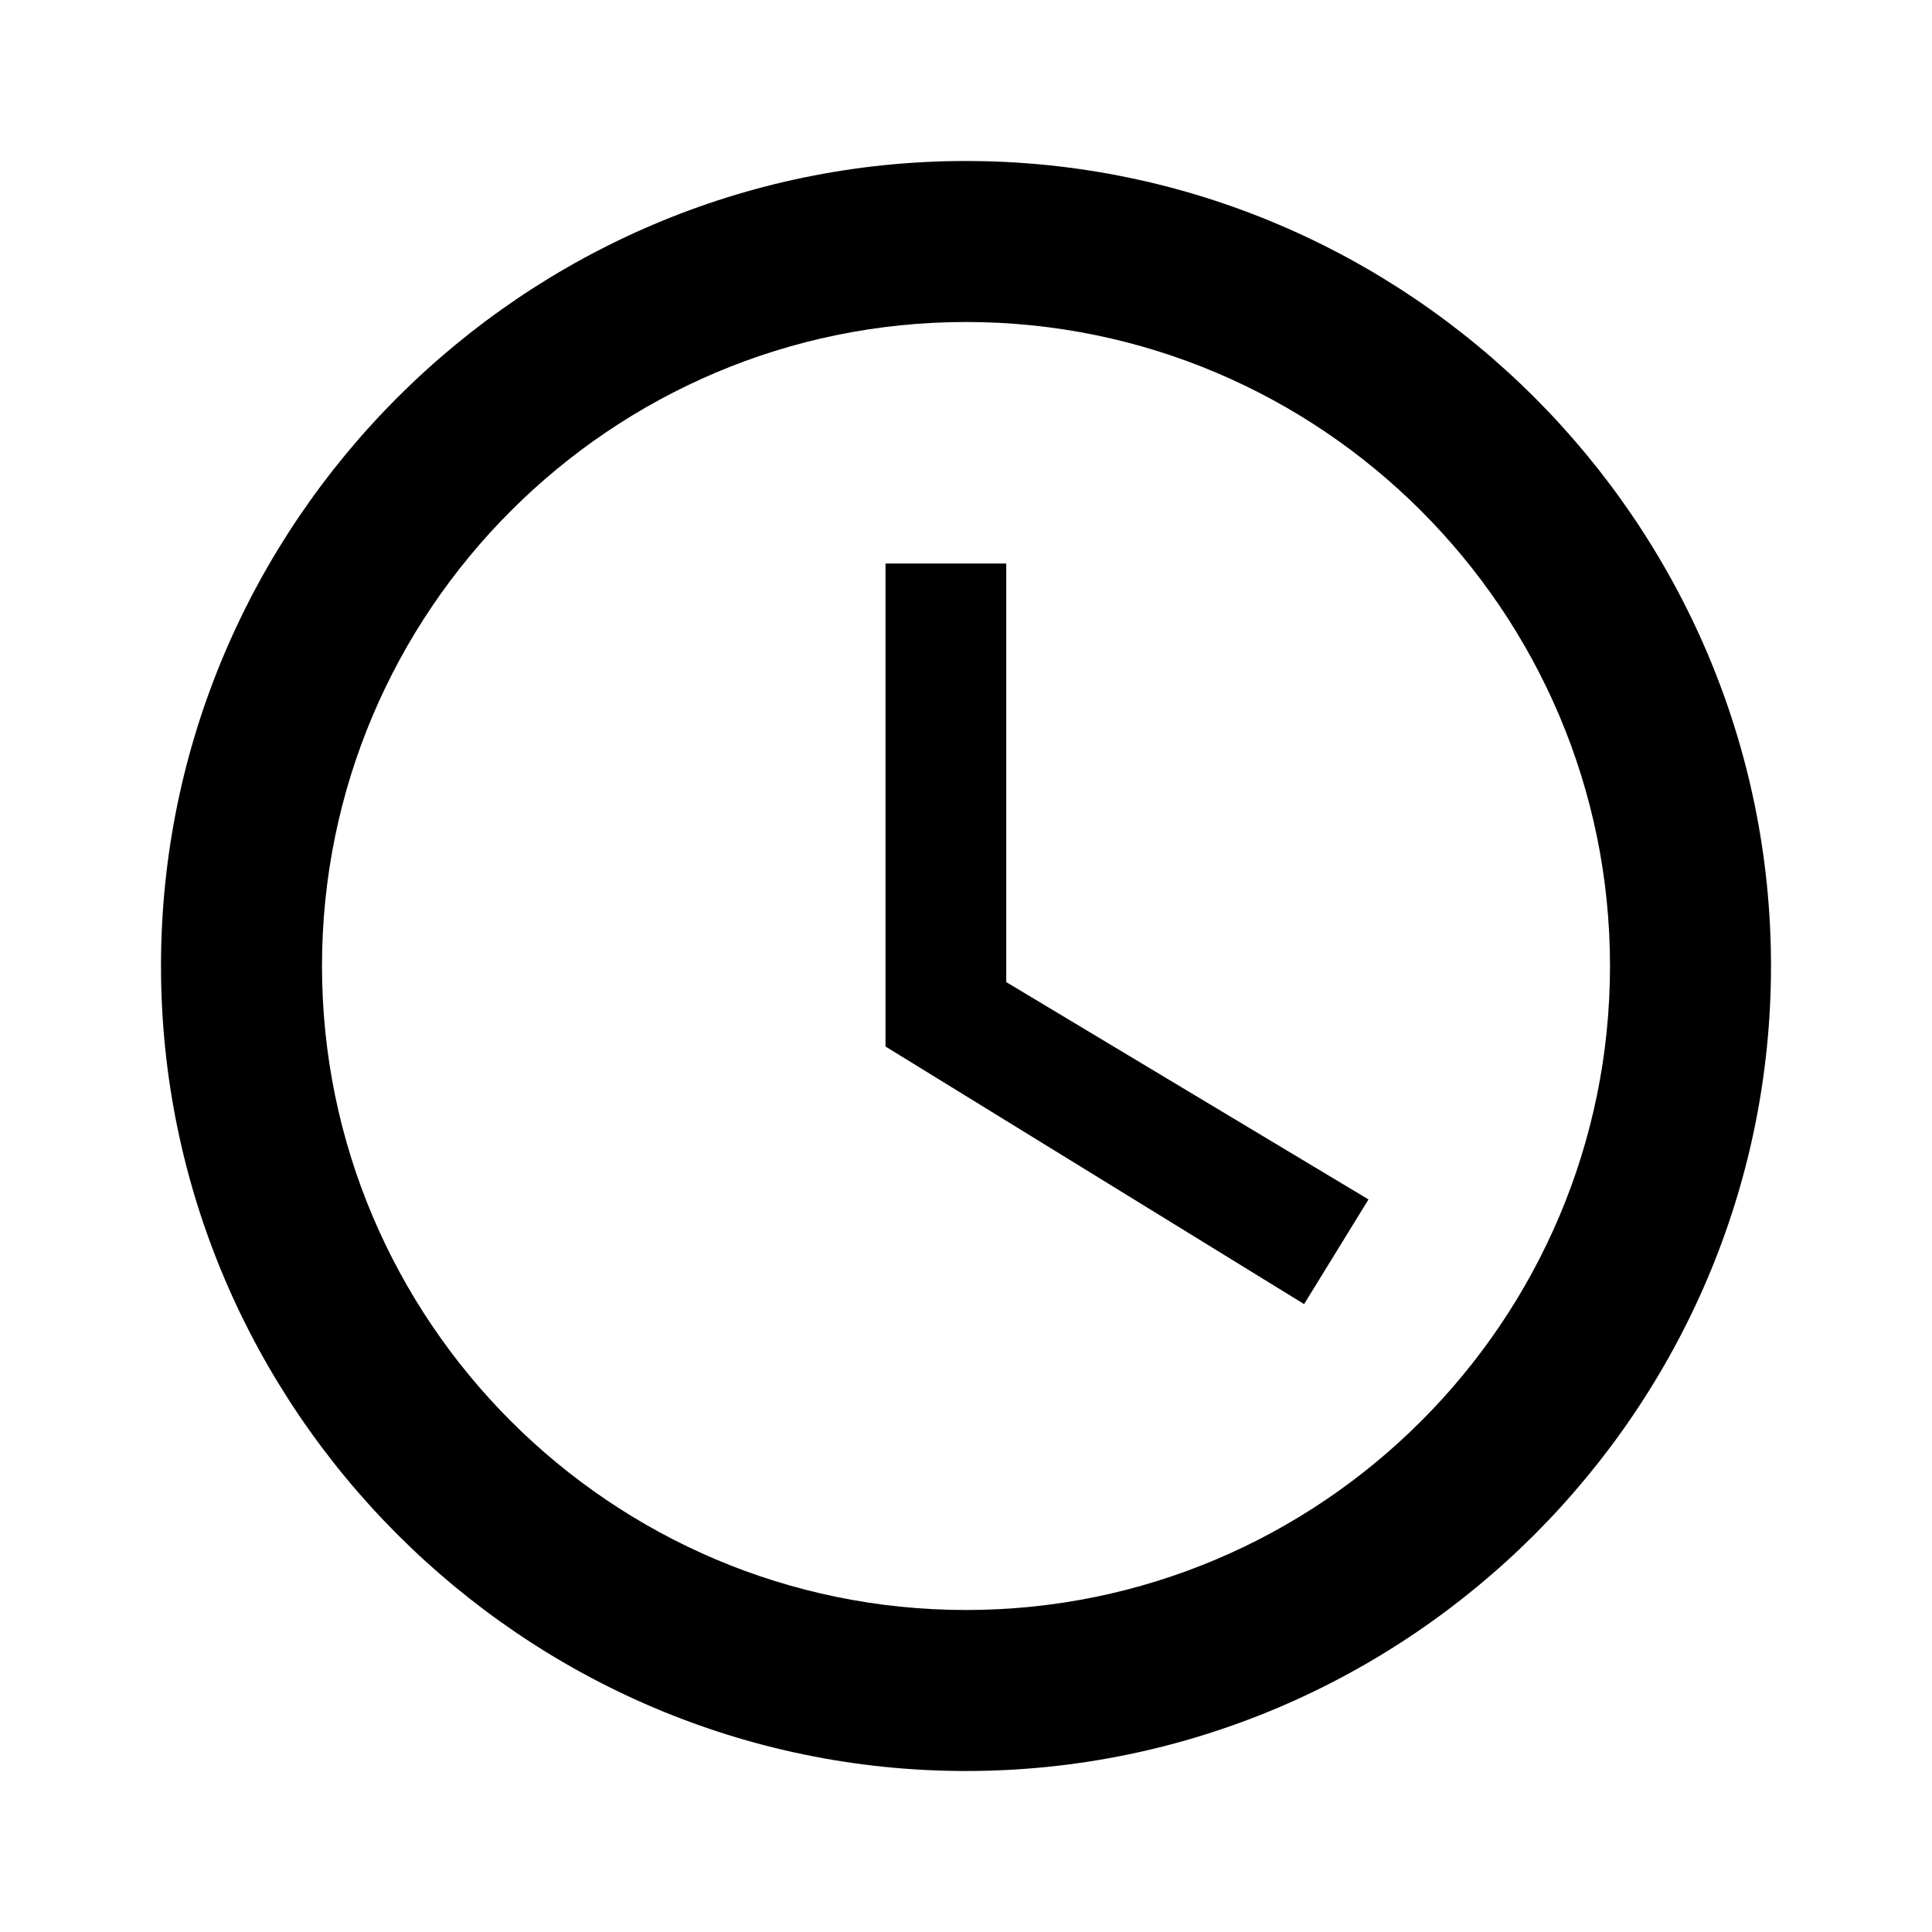
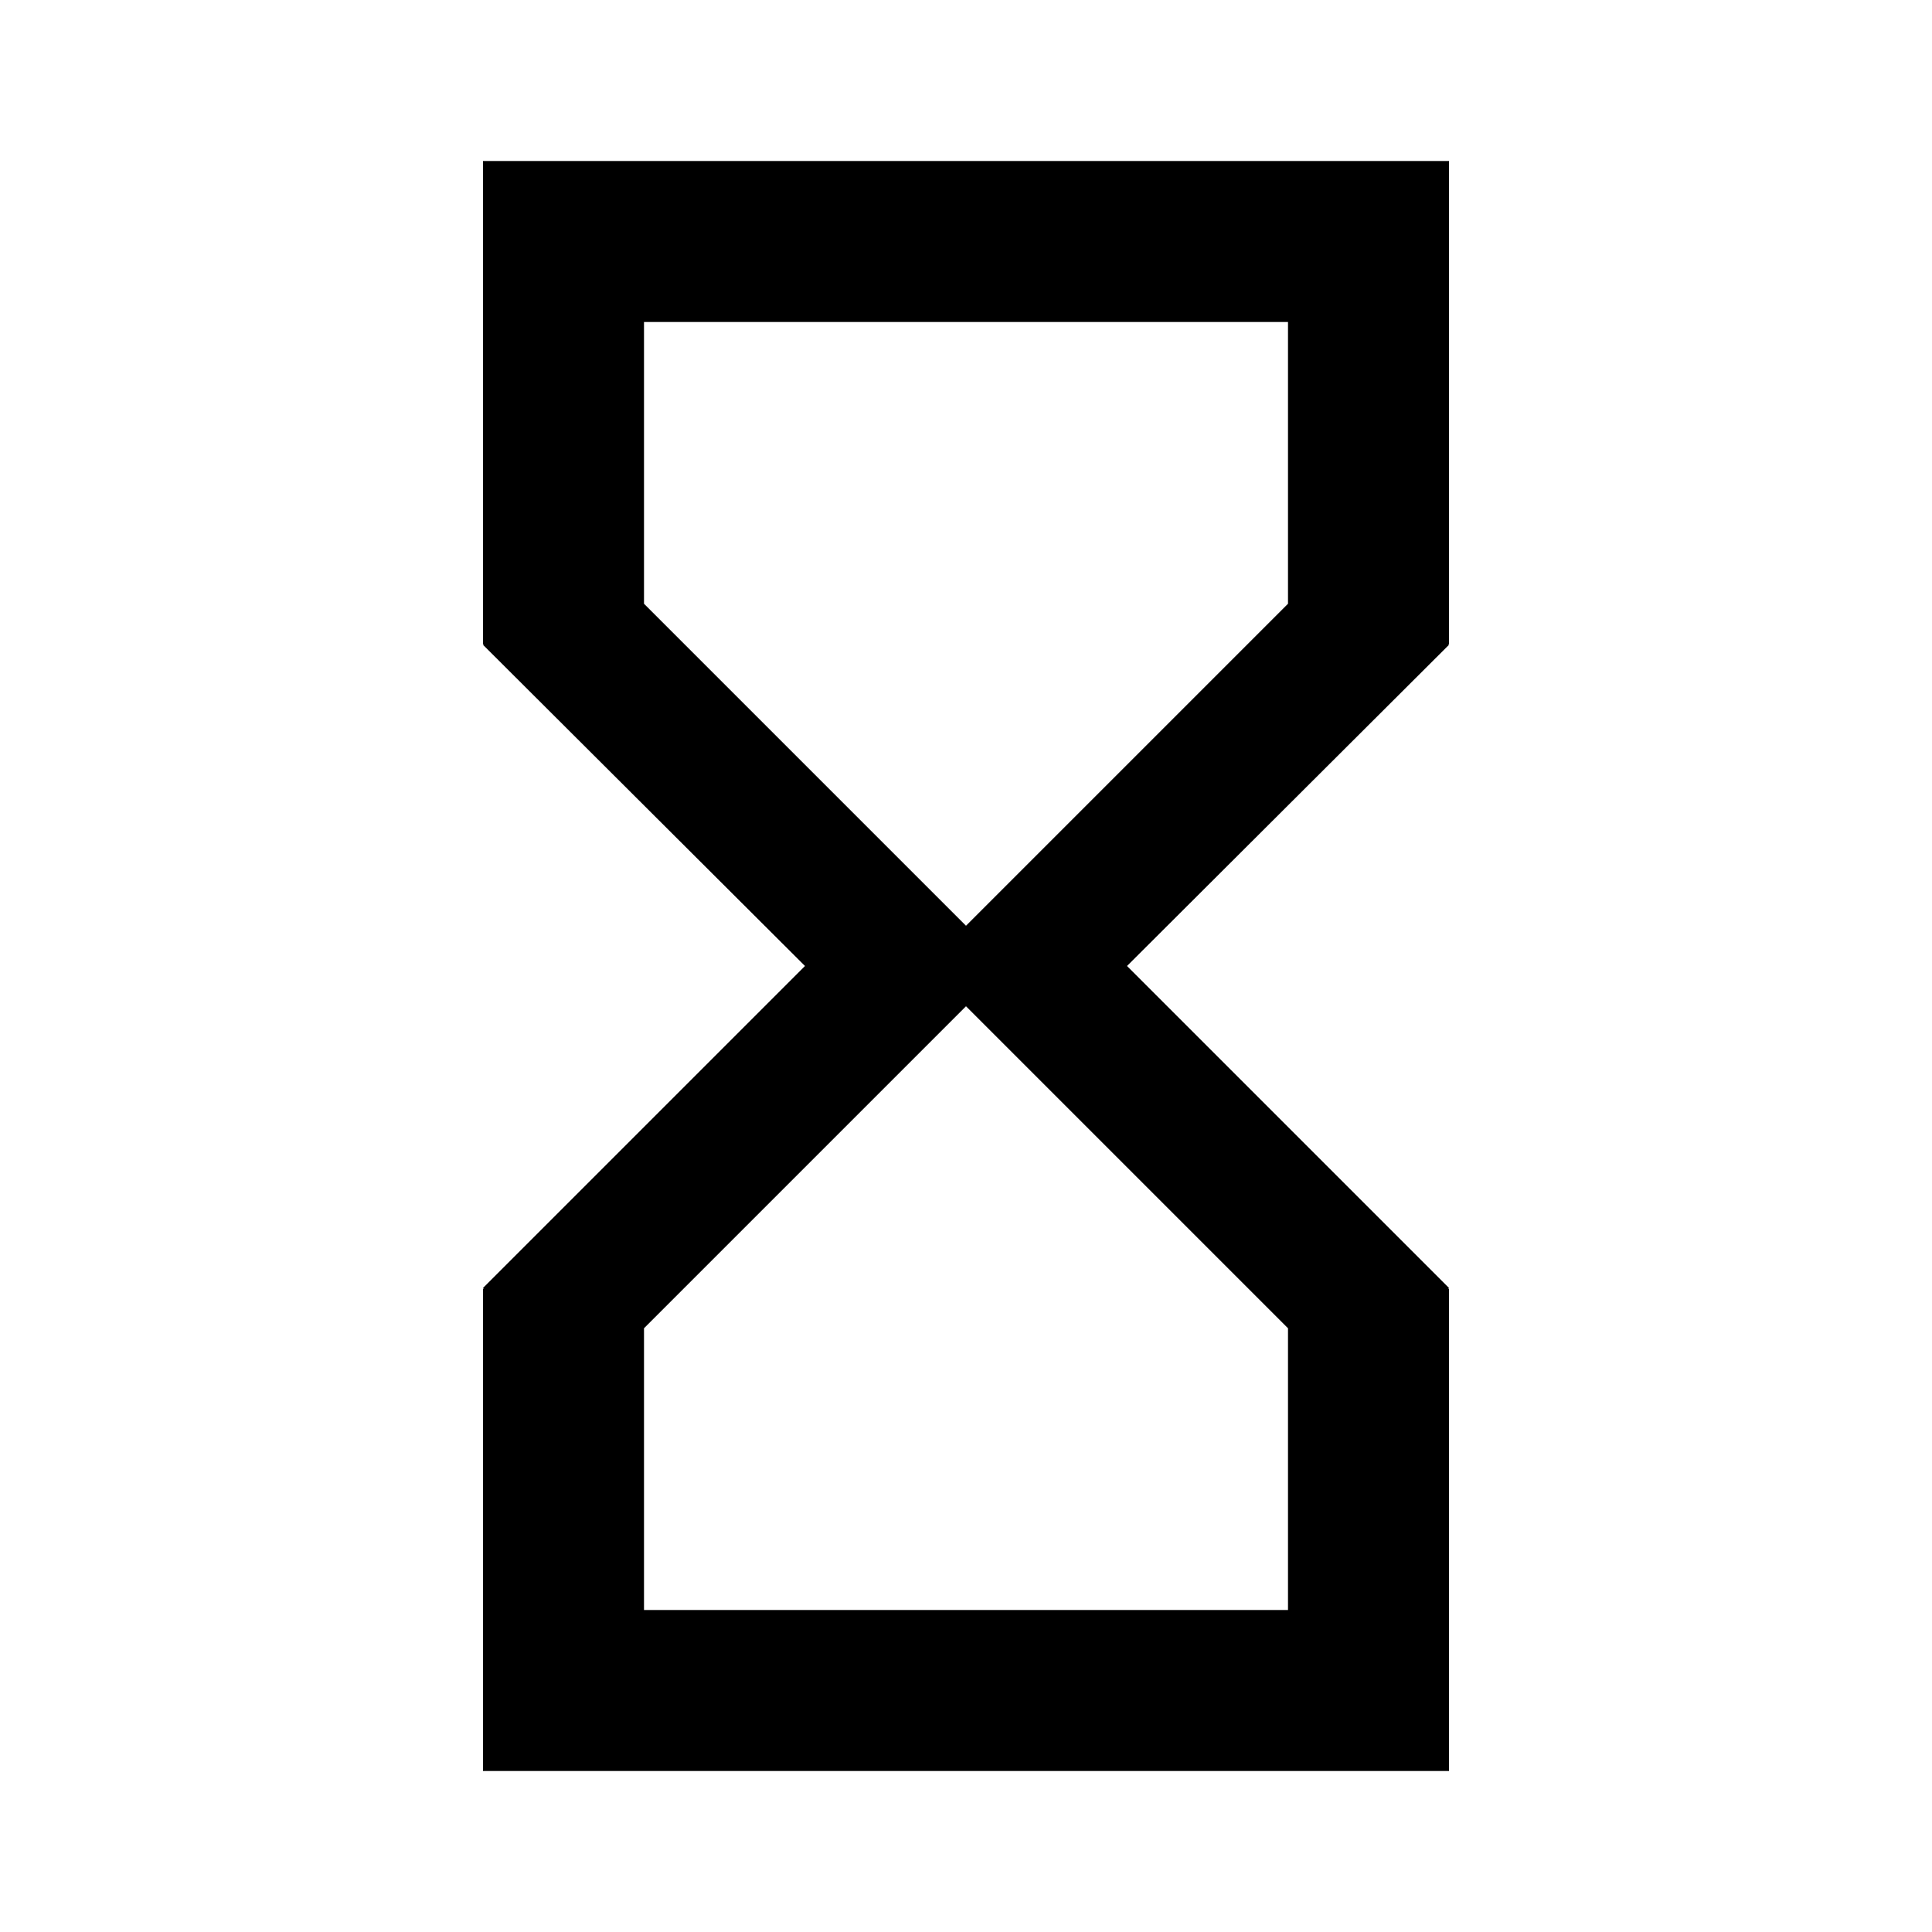
- <svg xmlns="http://www.w3.org/2000/svg" enable-background="new 0 0 24 24" height="24" viewBox="0 0 24 24" width="24">
-   <g>
-     <rect fill="none" height="24" width="24" x="0" />
-   </g>
-   <g>
-     <g>
-       <path d="M12,2C6.5,2,2,6.5,2,12s4.5,10,10,10s10-4.5,10-10S17.5,2,12,2z M12,20c-4.41,0-8-3.59-8-8s3.59-8,8-8s8,3.59,8,8 S16.41,20,12,20z M12.5,7H11v6l5.2,3.2l0.8-1.3l-4.5-2.7V7z" />
-     </g>
-   </g>
+ <svg xmlns="http://www.w3.org/2000/svg" viewBox="0 0 24 24" width="20px" height="20px">
+   <path d="M0 0h24v24H0V0z" fill="none" />
+   <path d="M6 2v6h.01L6 8.01 10 12l-4 4 .01.01H6V22h12v-5.99h-.01L18 16l-4-4 4-3.99-.01-.01H18V2H6zm10 14.5V20H8v-3.5l4-4 4 4zm-4-5l-4-4V4h8v3.5l-4 4z" />
</svg>
